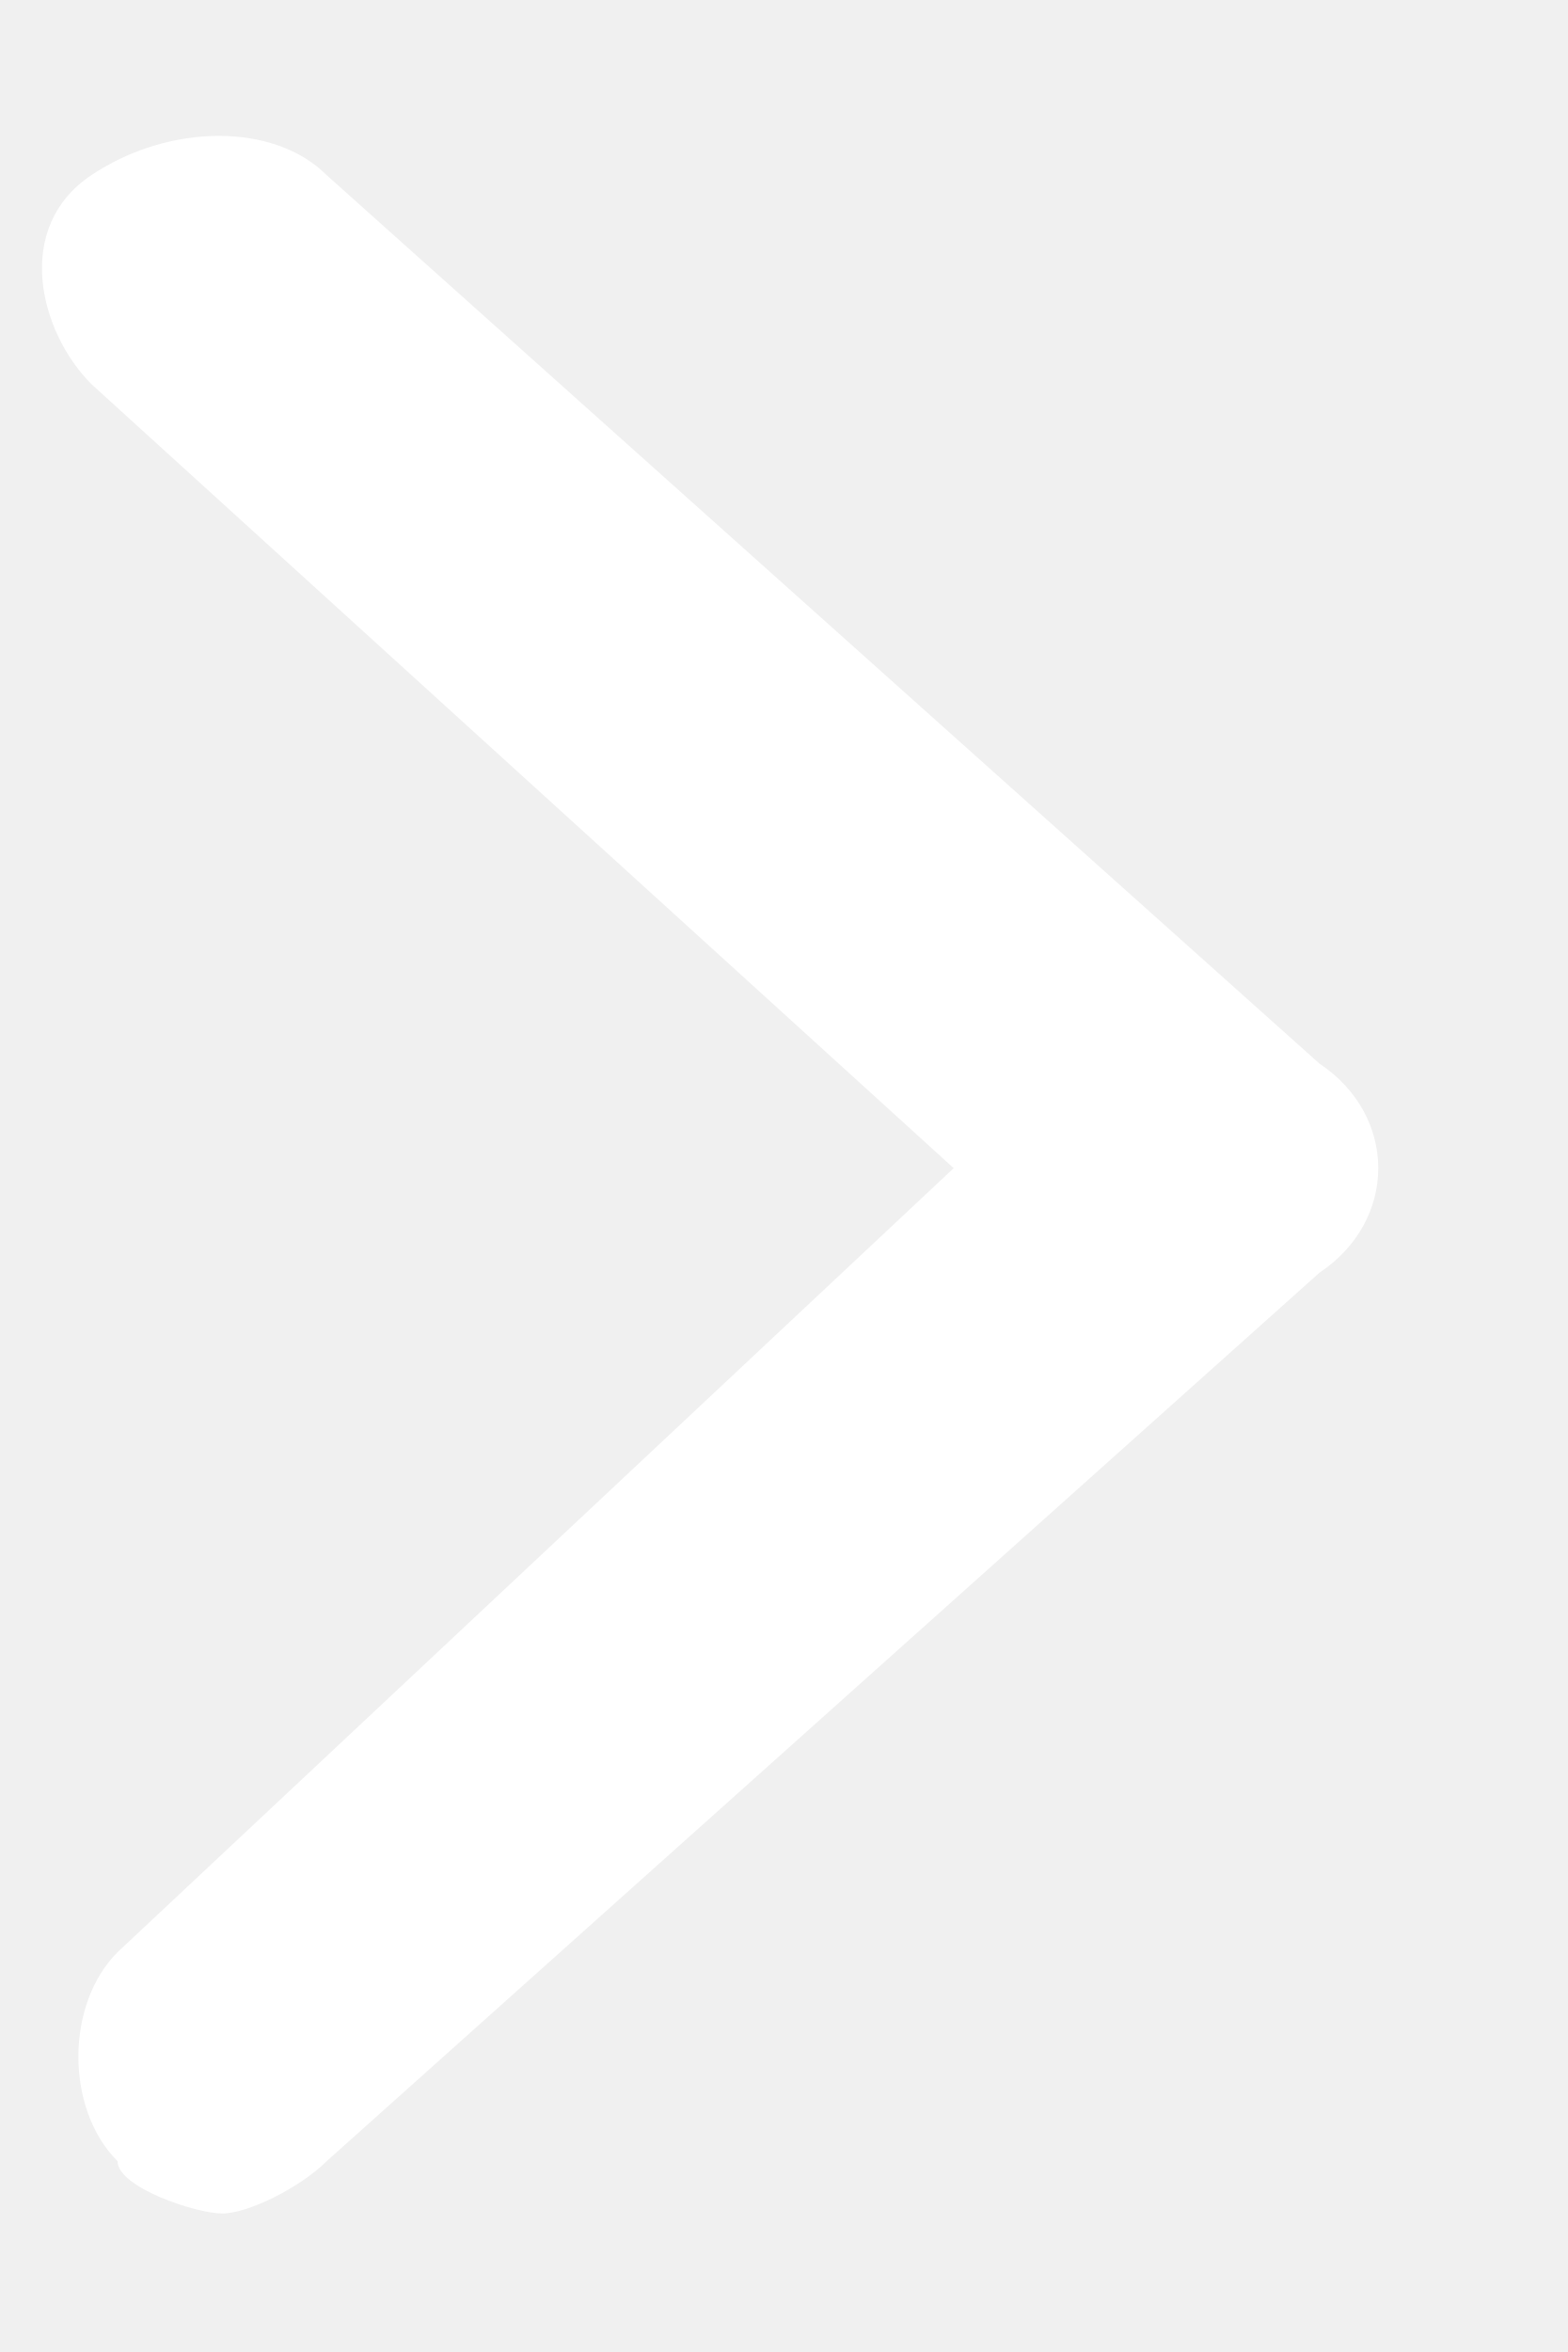
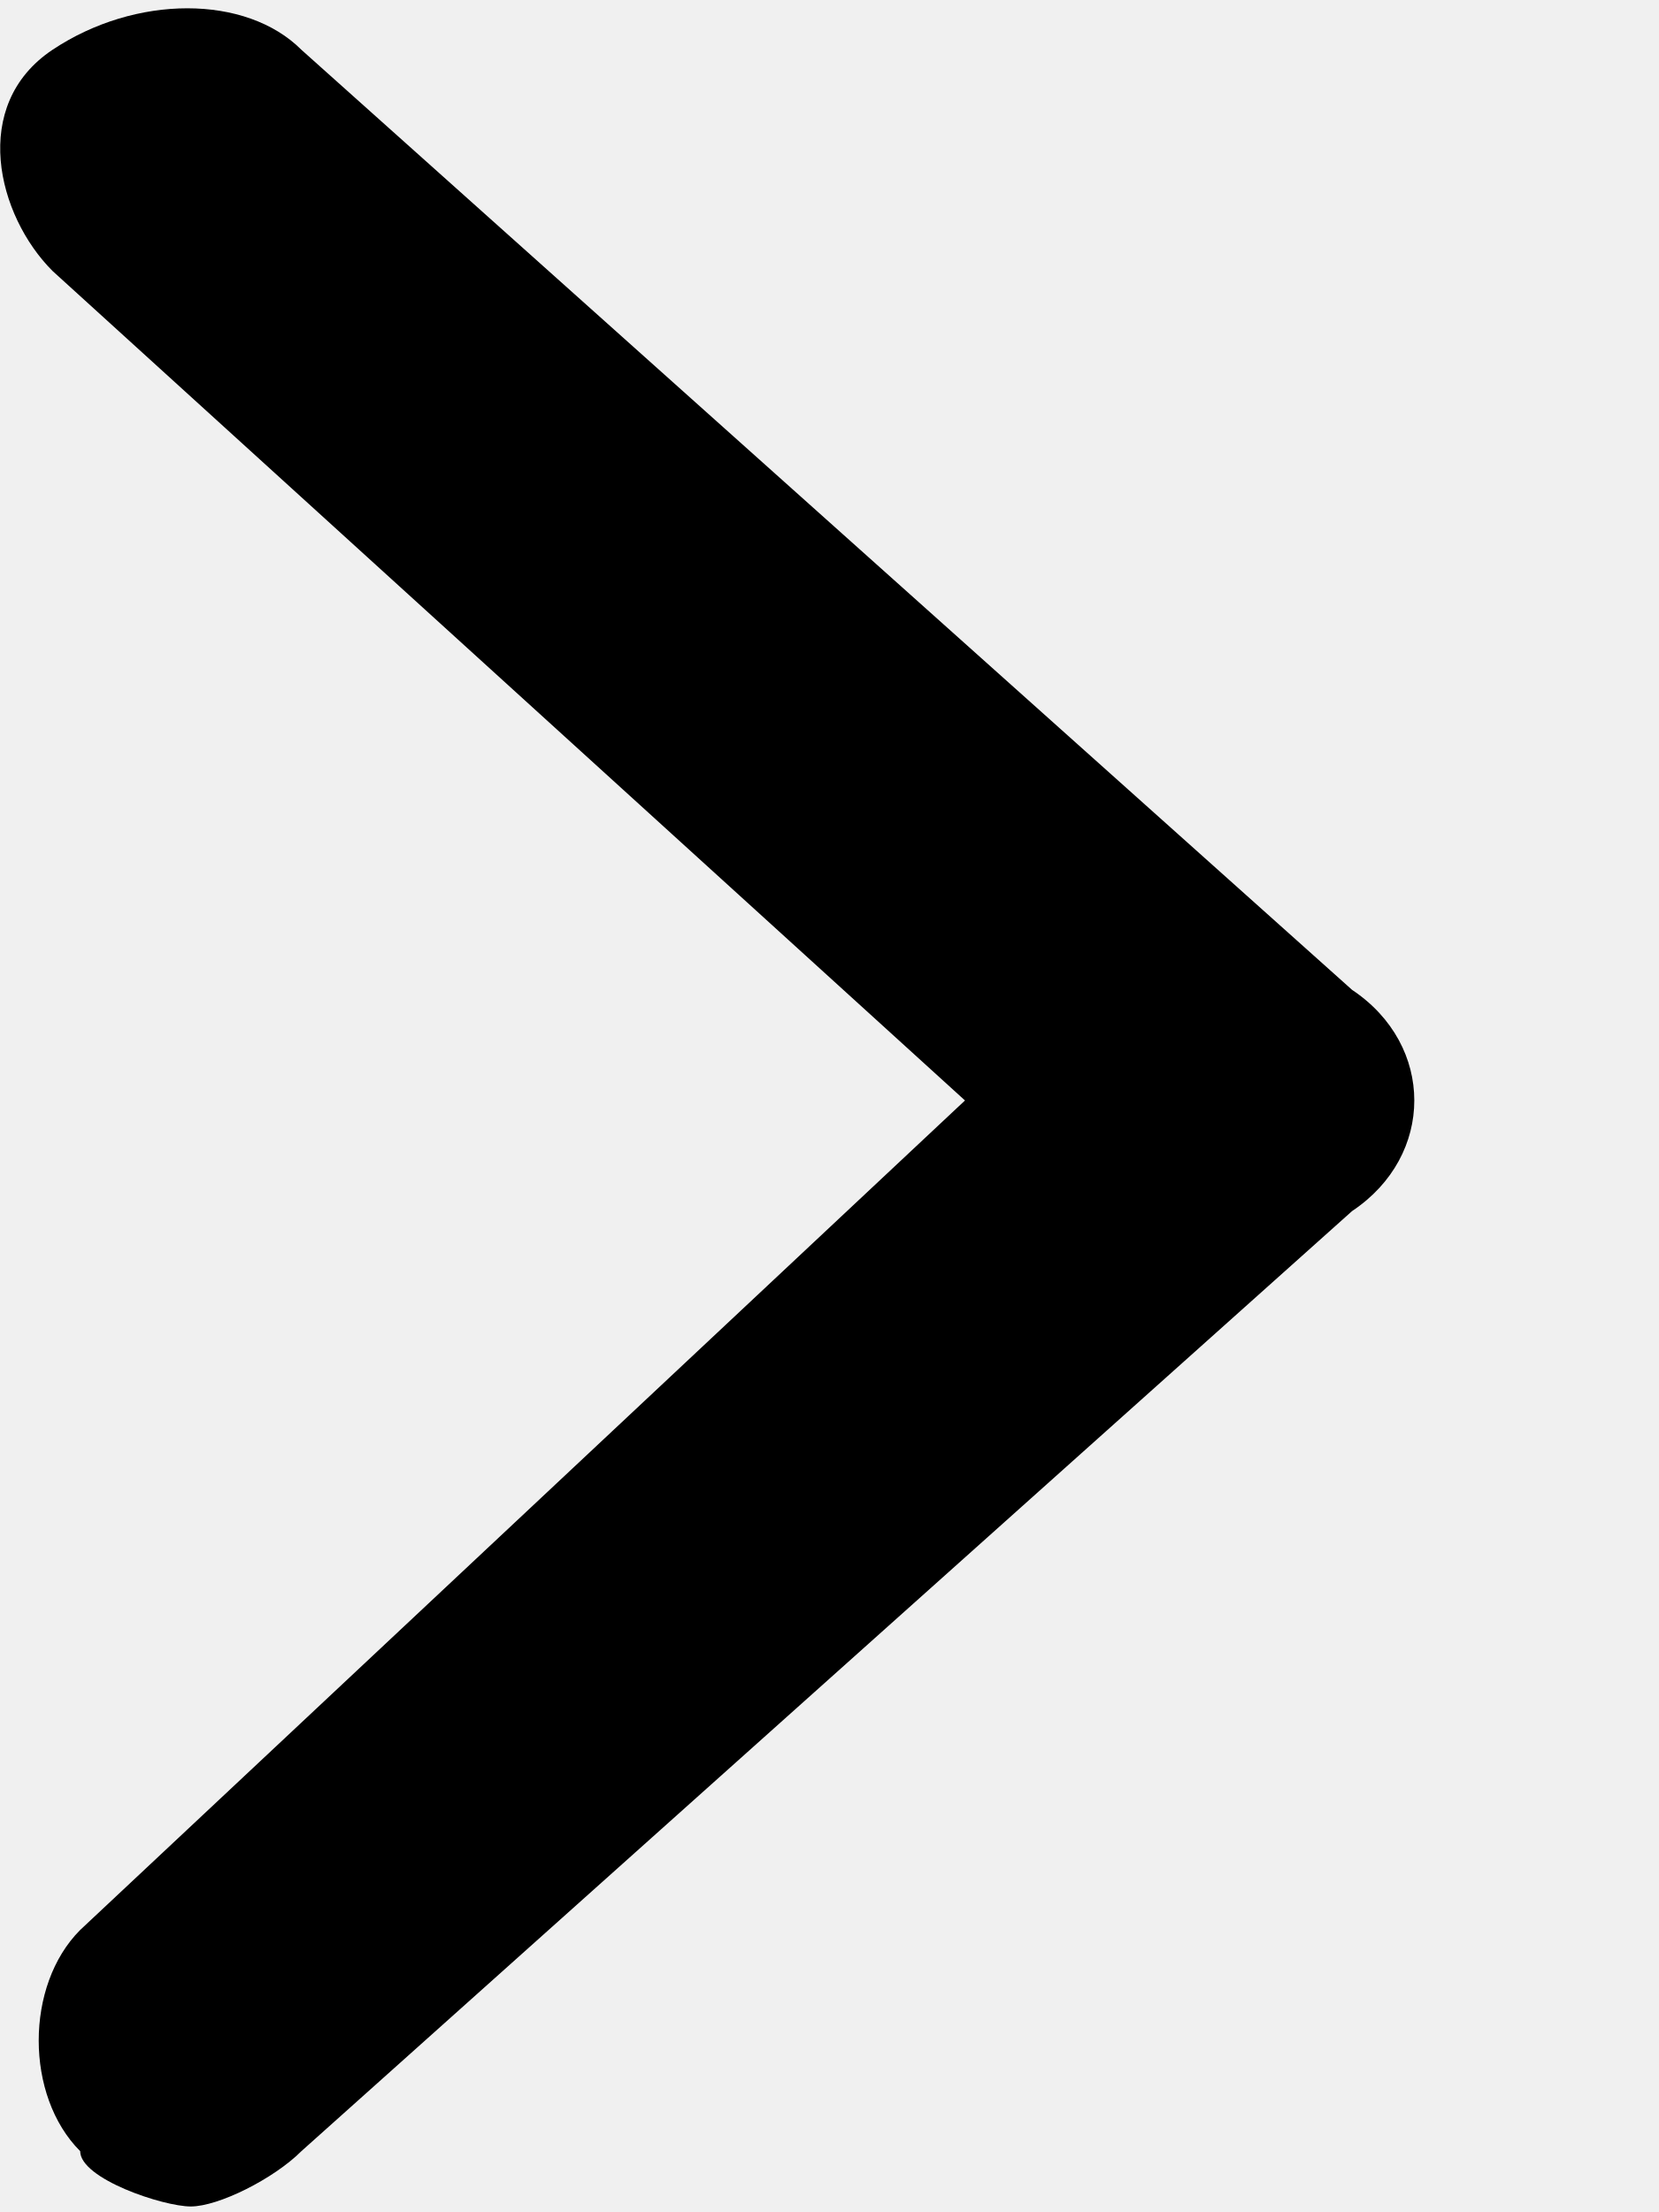
- <svg xmlns="http://www.w3.org/2000/svg" width="6" height="9" fill="none">
-   <path d="M5.05 4.07 1.25.67c-.2-.2-.6-.2-.9 0-.3.2-.2.6 0 .8l3.3 3-3.2 3c-.2.2-.2.6 0 .8 0 .1.3.2.4.2.1 0 .3-.1.4-.2l3.8-3.4c.3-.2.3-.6 0-.8Z" fill="#fff" />
+ <svg xmlns="http://www.w3.org/2000/svg" width="6" height="8" viewBox="0 0 6 8" fill="none">
+   <path d="M4.89 3.58 1.09.18c-.2-.2-.6-.2-.9 0-.3.2-.2.6 0 .8l3.3 3-3.2 3c-.2.2-.2.6 0 .8 0 .1.3.2.4.2.1 0 .3-.1.4-.2l3.8-3.4c.3-.2.3-.6 0-.8Z" fill="#000" />
</svg>
